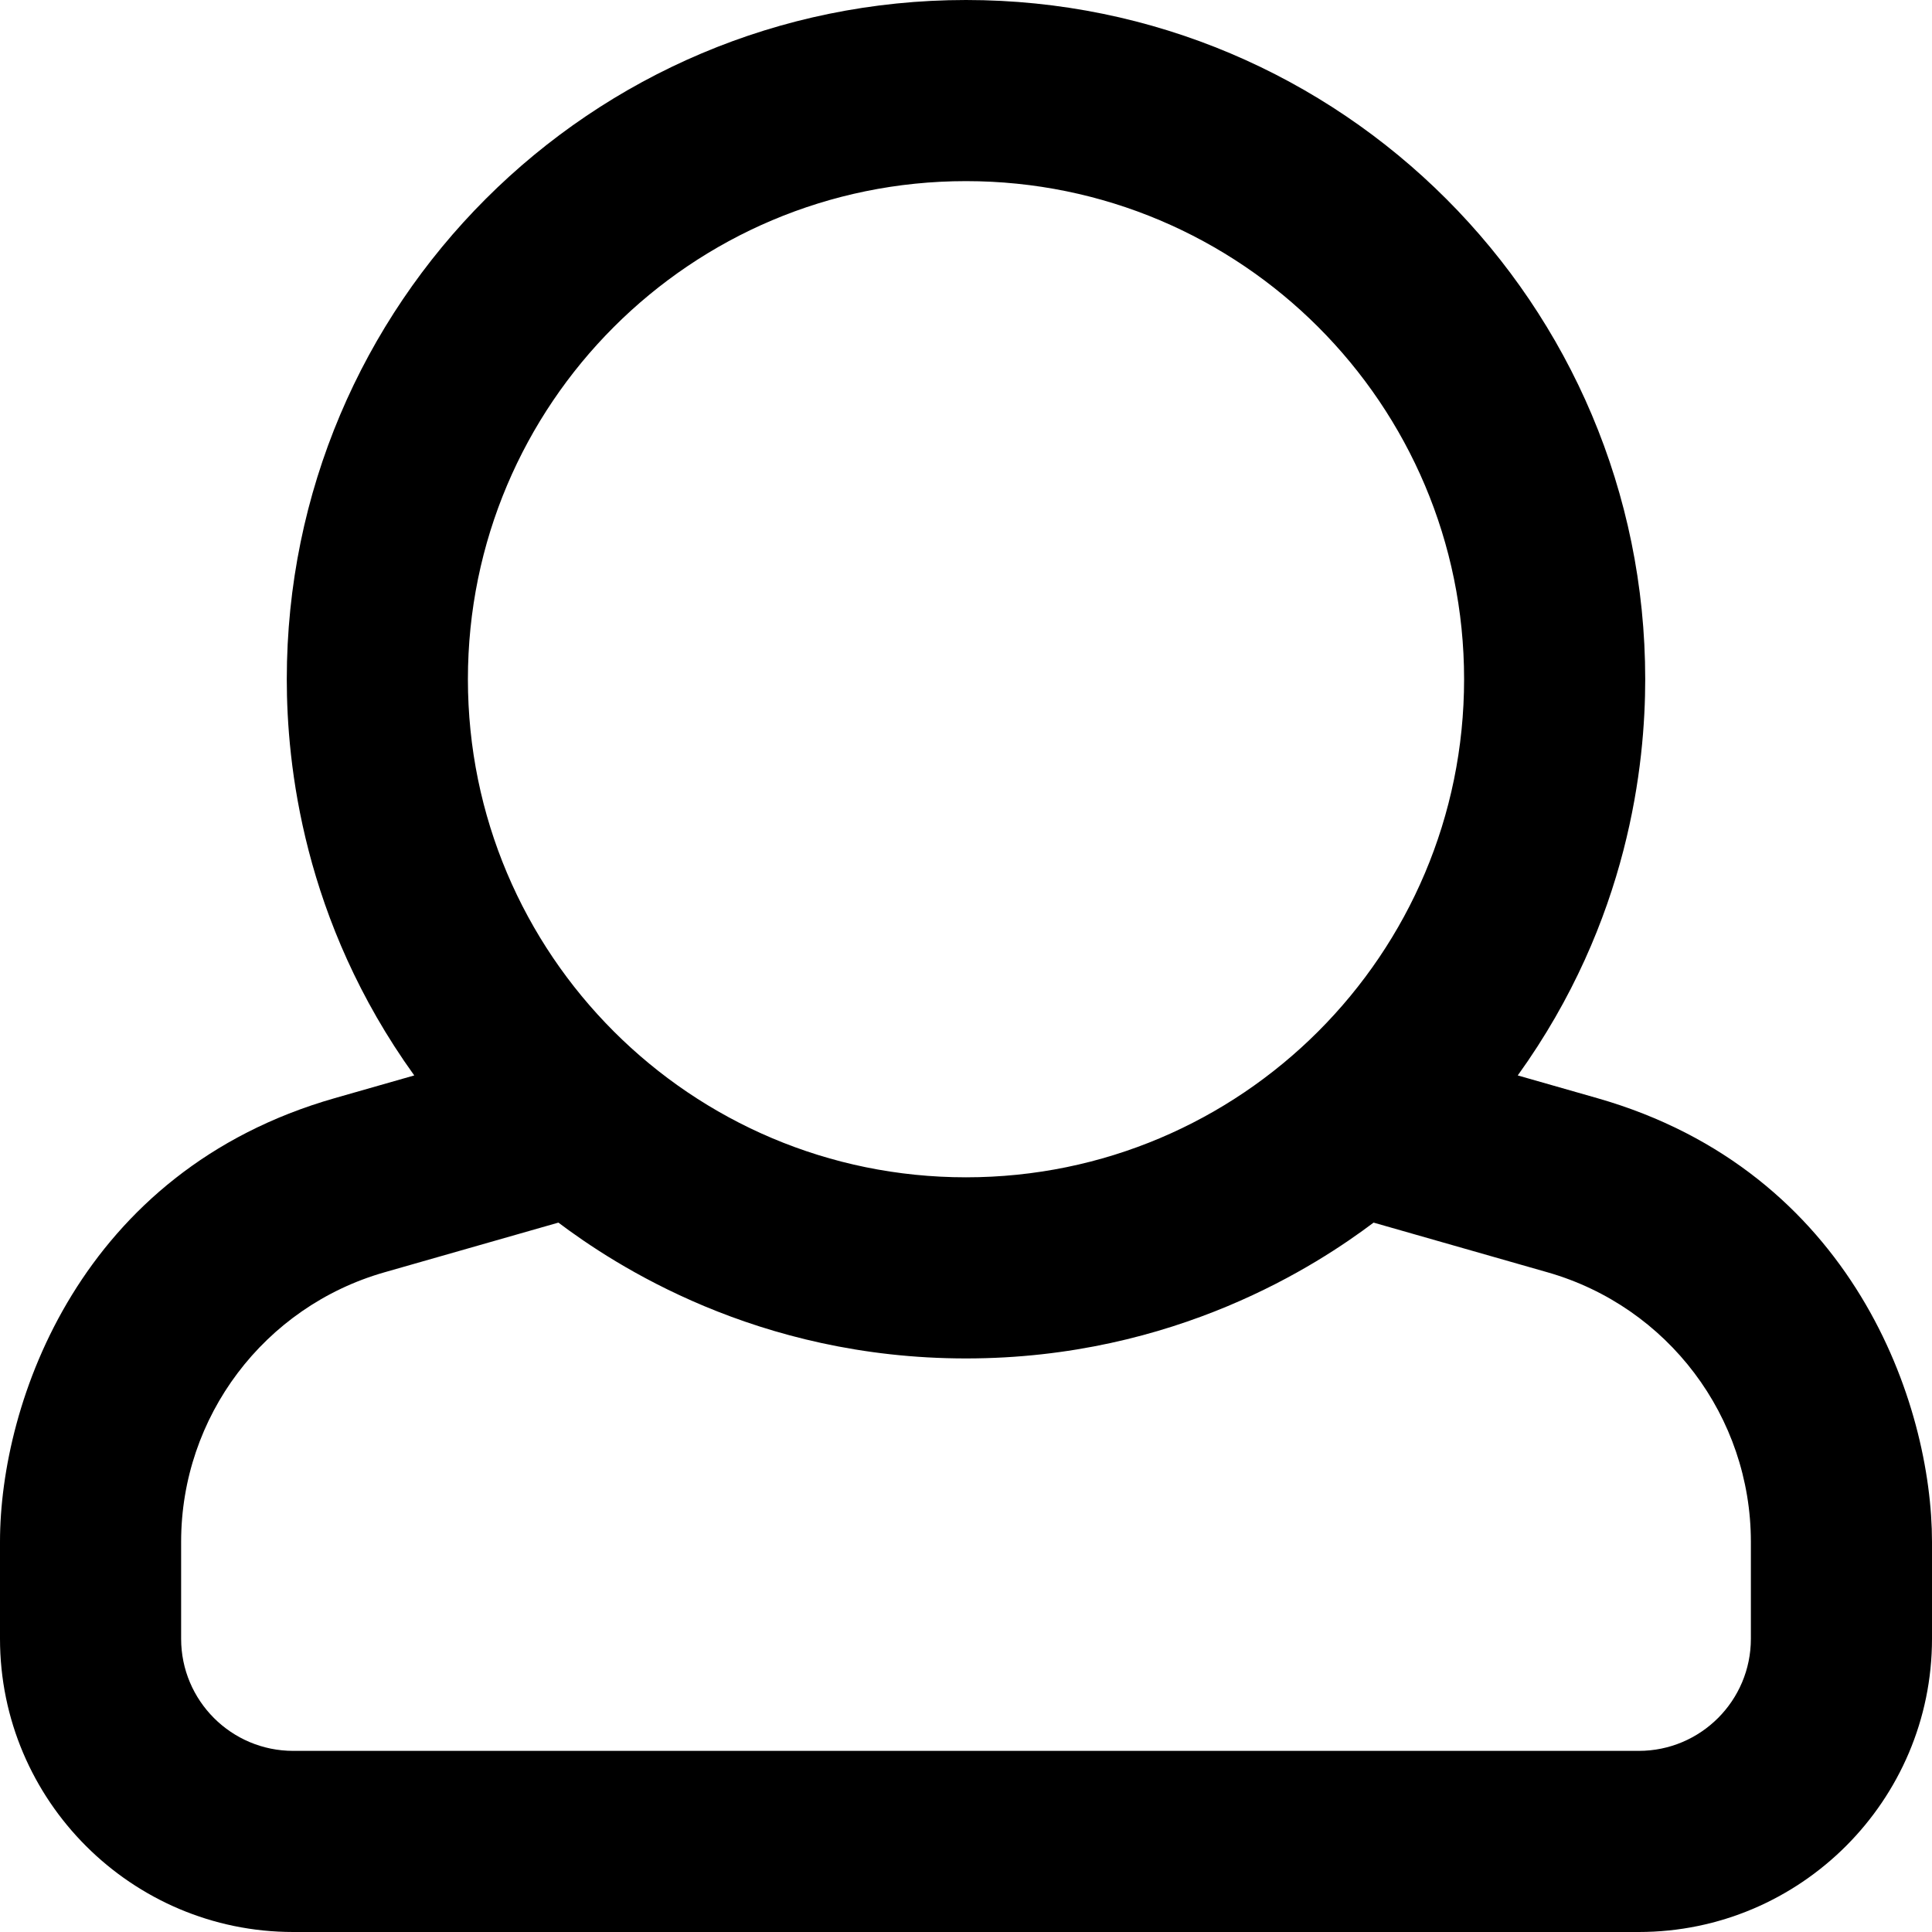
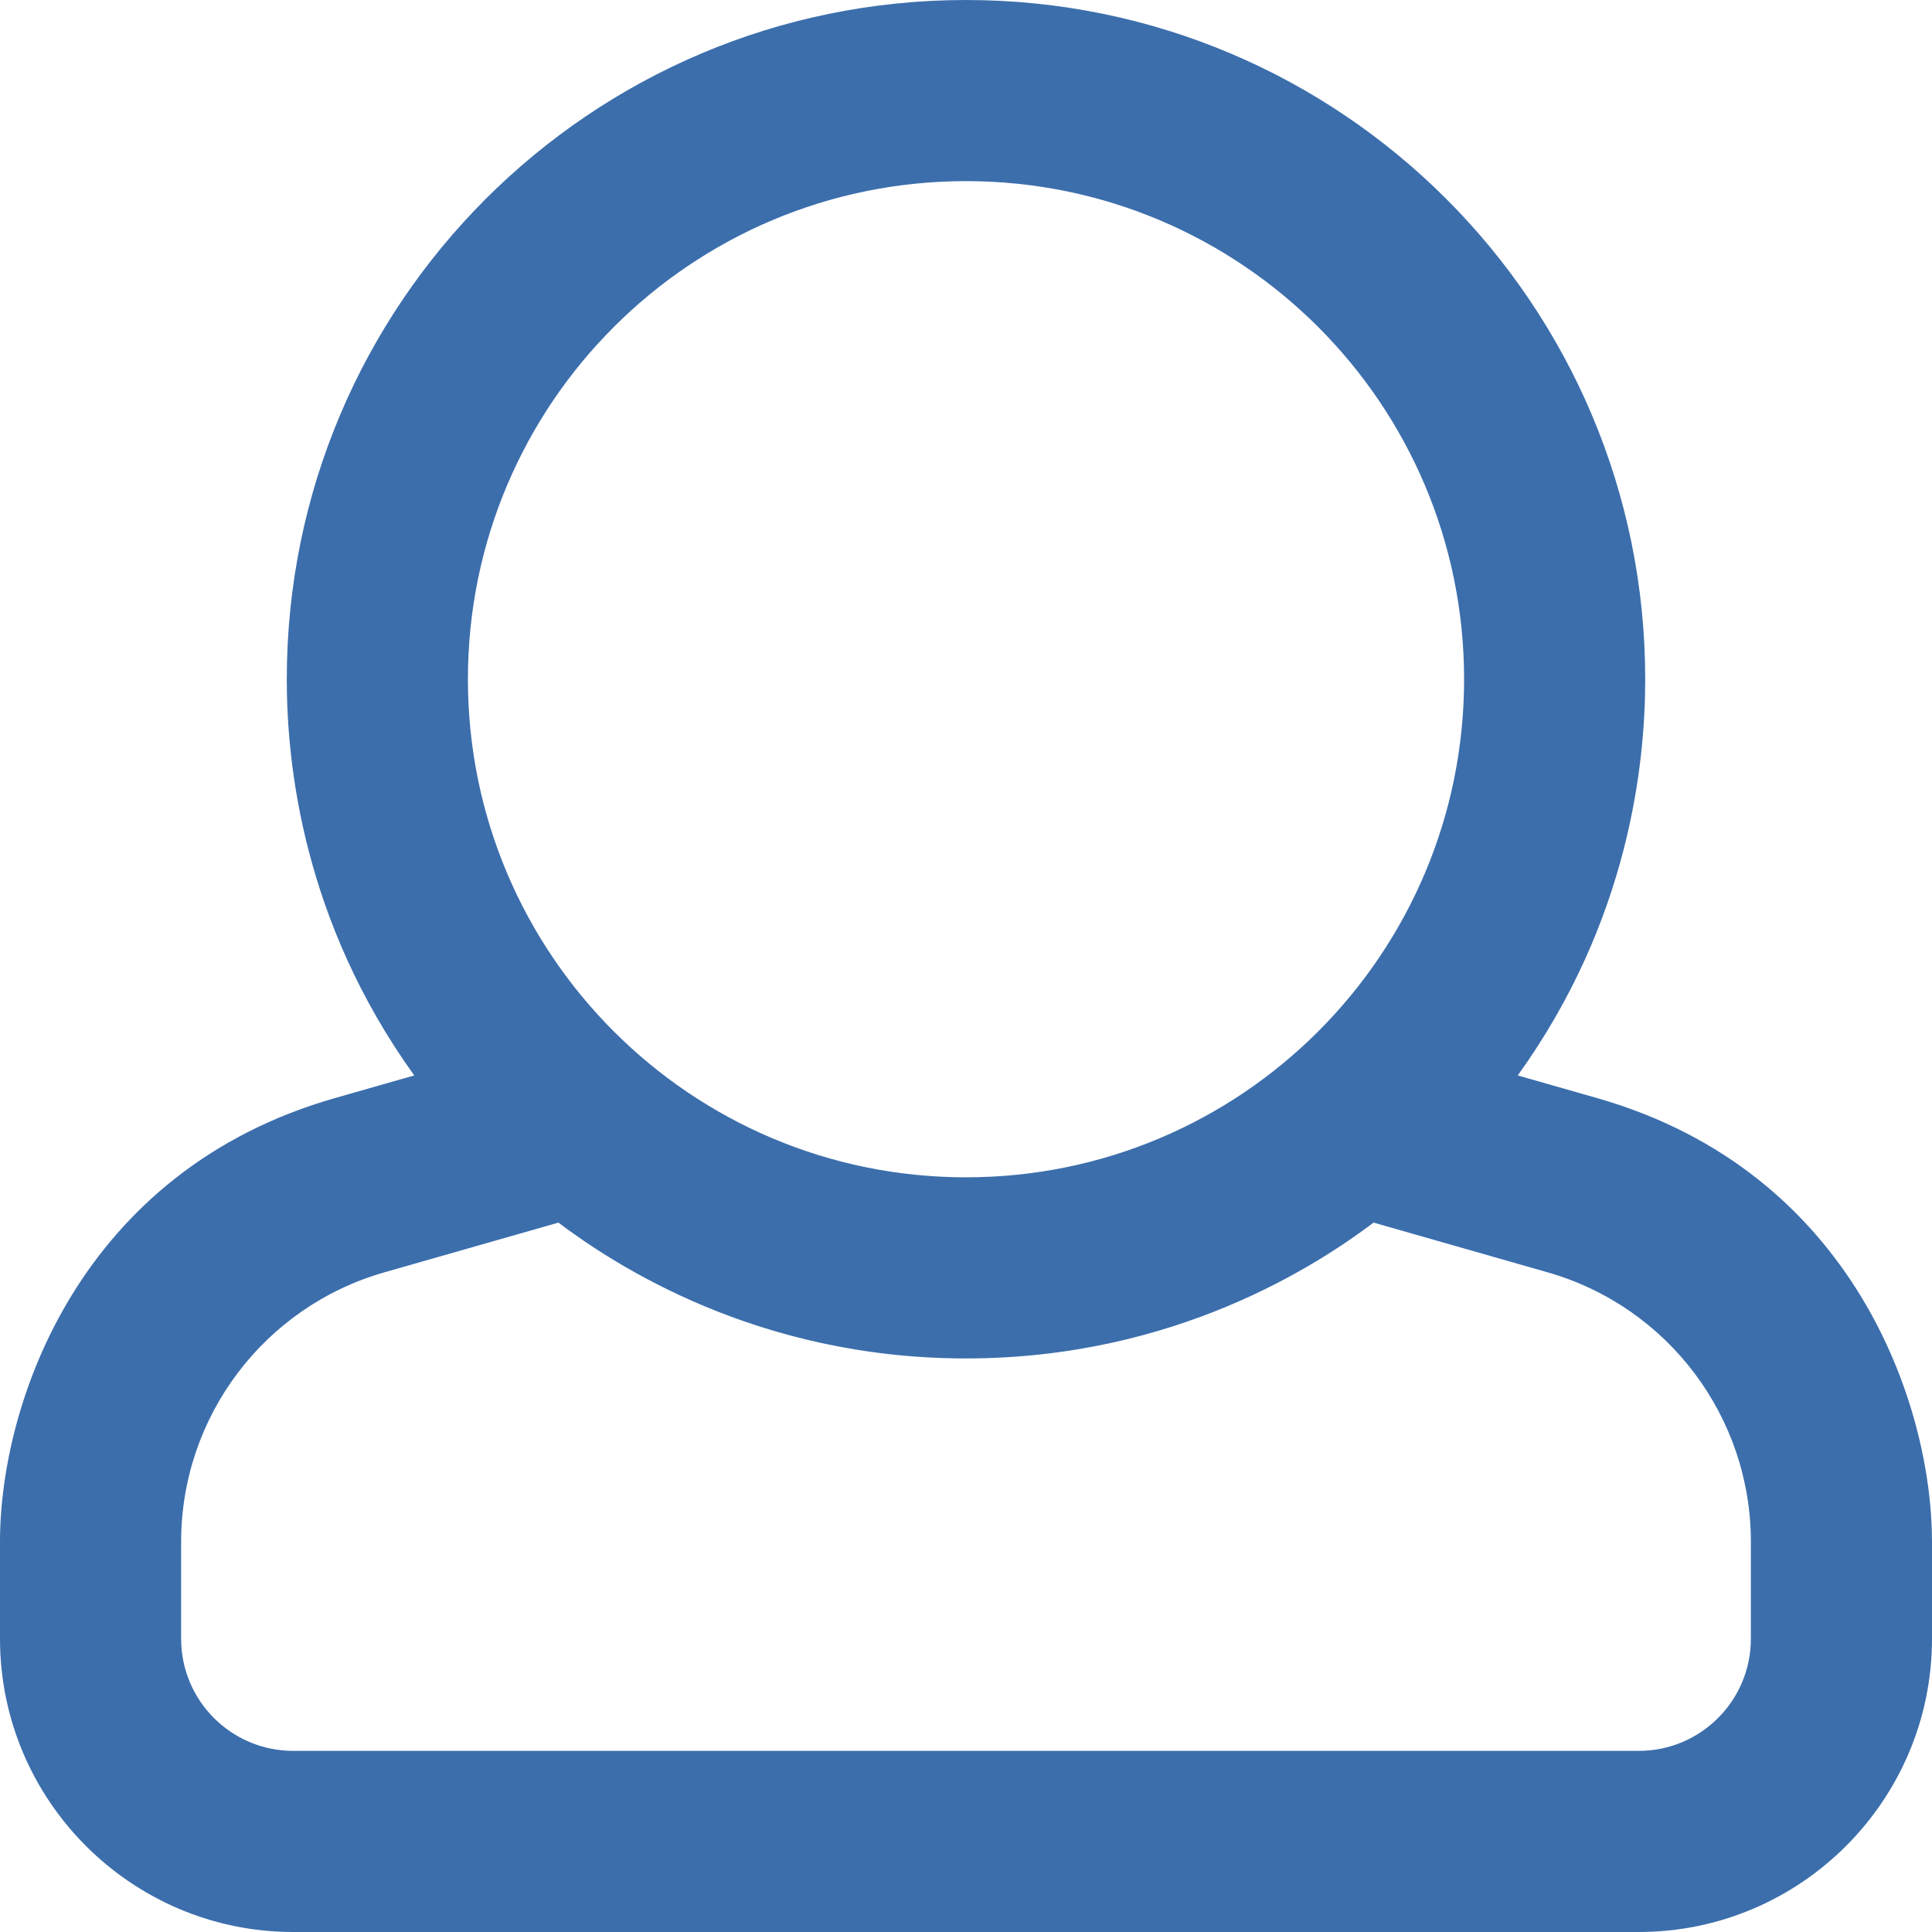
<svg xmlns="http://www.w3.org/2000/svg" viewBox="0 0 512 512">
-   <path d="M423.309 291.025L402.221 285C431.798 243.89 436 202.294 436 180 436 80.649 355.484 0 256 0 156.649 0 76 80.516 76 180c0 22.299 4.198 63.884 33.779 105l-21.088 6.025C21.28 310.285 0 371.59 0 408.605v25.681C0 477.138 34.862 512 77.714 512h356.571C477.138 512 512 477.138 512 434.286v-25.681c0-36.247-20.725-98.161-88.691-117.58zM256 48c72.902 0 132 59.099 132 132s-59.098 132-132 132-132-59.099-132-132S183.098 48 256 48zm208 386.286c0 16.41-13.304 29.714-29.714 29.714H77.714C61.304 464 48 450.696 48 434.286v-25.681c0-33.167 21.987-62.316 53.878-71.427l46.103-13.172C162.683 335.058 200.427 360 256 360s93.317-24.942 108.019-35.994l46.103 13.172C442.013 346.29 464 375.438 464 408.605v25.681z" />
+   <path fill="#3c6eac" d="M423.309 291.025L402.221 285C431.798 243.89 436 202.294 436 180 436 80.649 355.484 0 256 0 156.649 0 76 80.516 76 180c0 22.299 4.198 63.884 33.779 105l-21.088 6.025C21.28 310.285 0 371.59 0 408.605v25.681C0 477.138 34.862 512 77.714 512h356.571C477.138 512 512 477.138 512 434.286v-25.681c0-36.247-20.725-98.161-88.691-117.58zM256 48c72.902 0 132 59.099 132 132s-59.098 132-132 132-132-59.099-132-132S183.098 48 256 48zm208 386.286c0 16.41-13.304 29.714-29.714 29.714H77.714C61.304 464 48 450.696 48 434.286v-25.681c0-33.167 21.987-62.316 53.878-71.427l46.103-13.172C162.683 335.058 200.427 360 256 360s93.317-24.942 108.019-35.994l46.103 13.172C442.013 346.29 464 375.438 464 408.605v25.681z" />
</svg>
